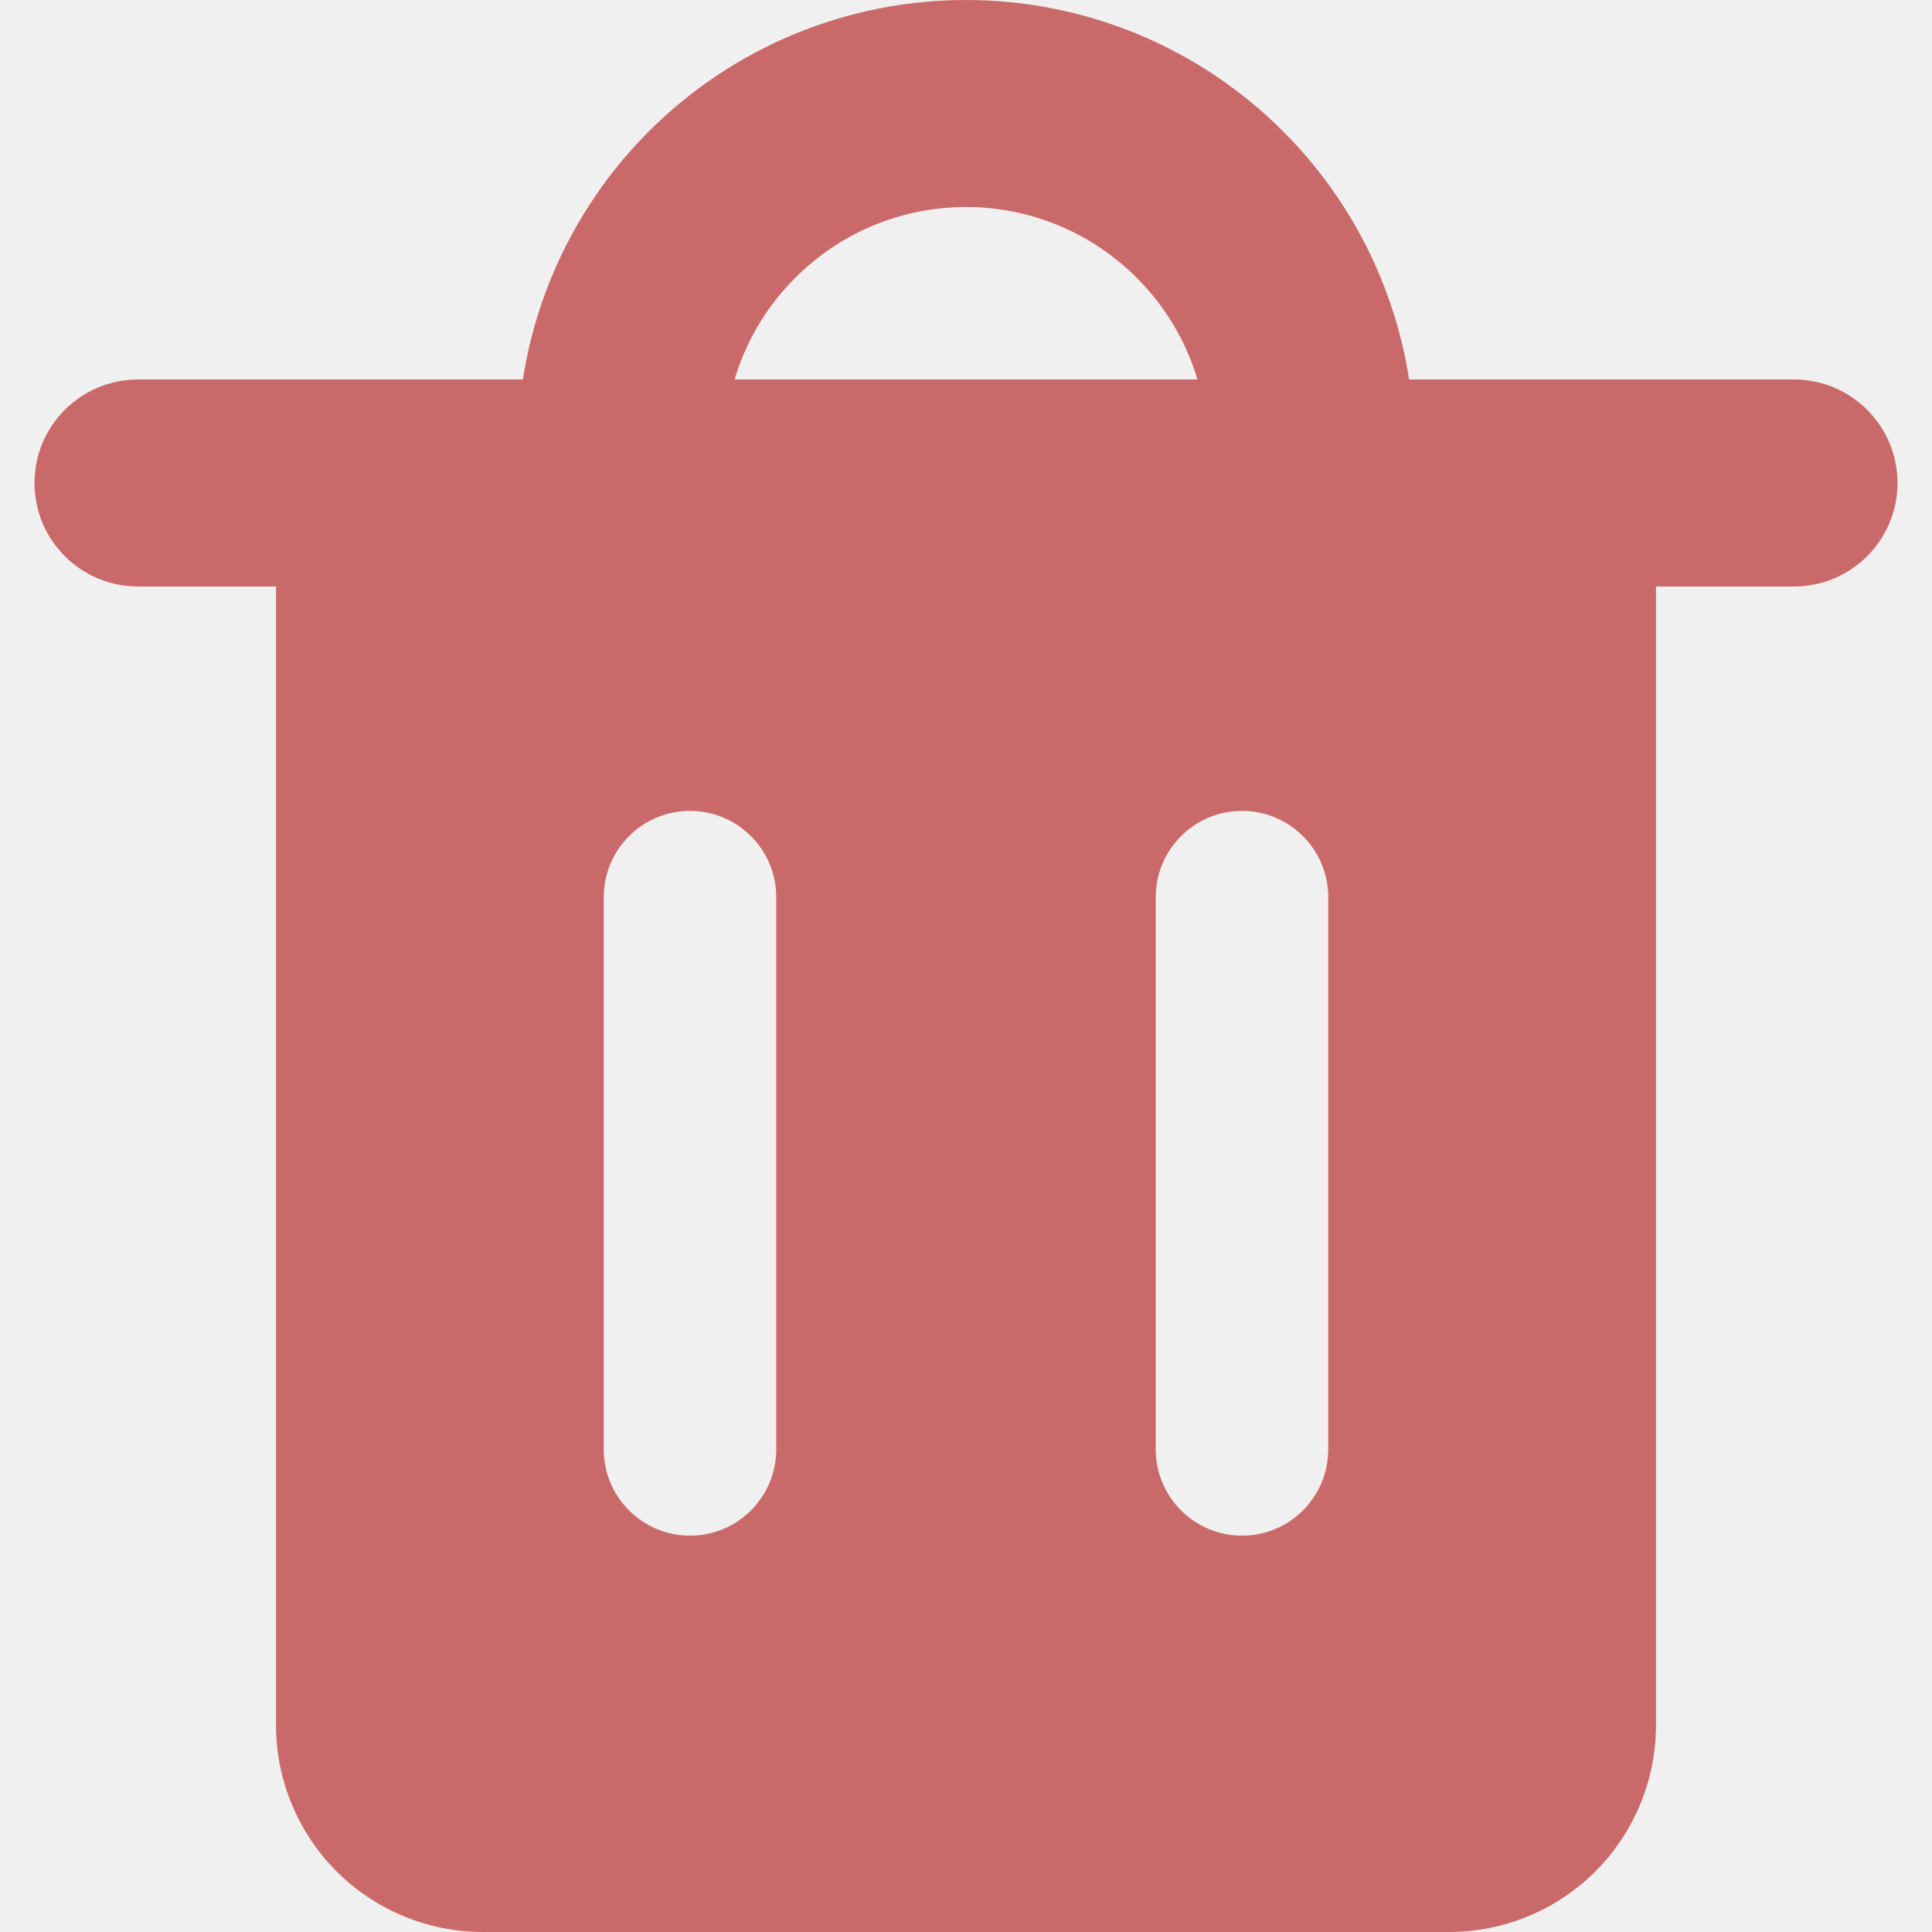
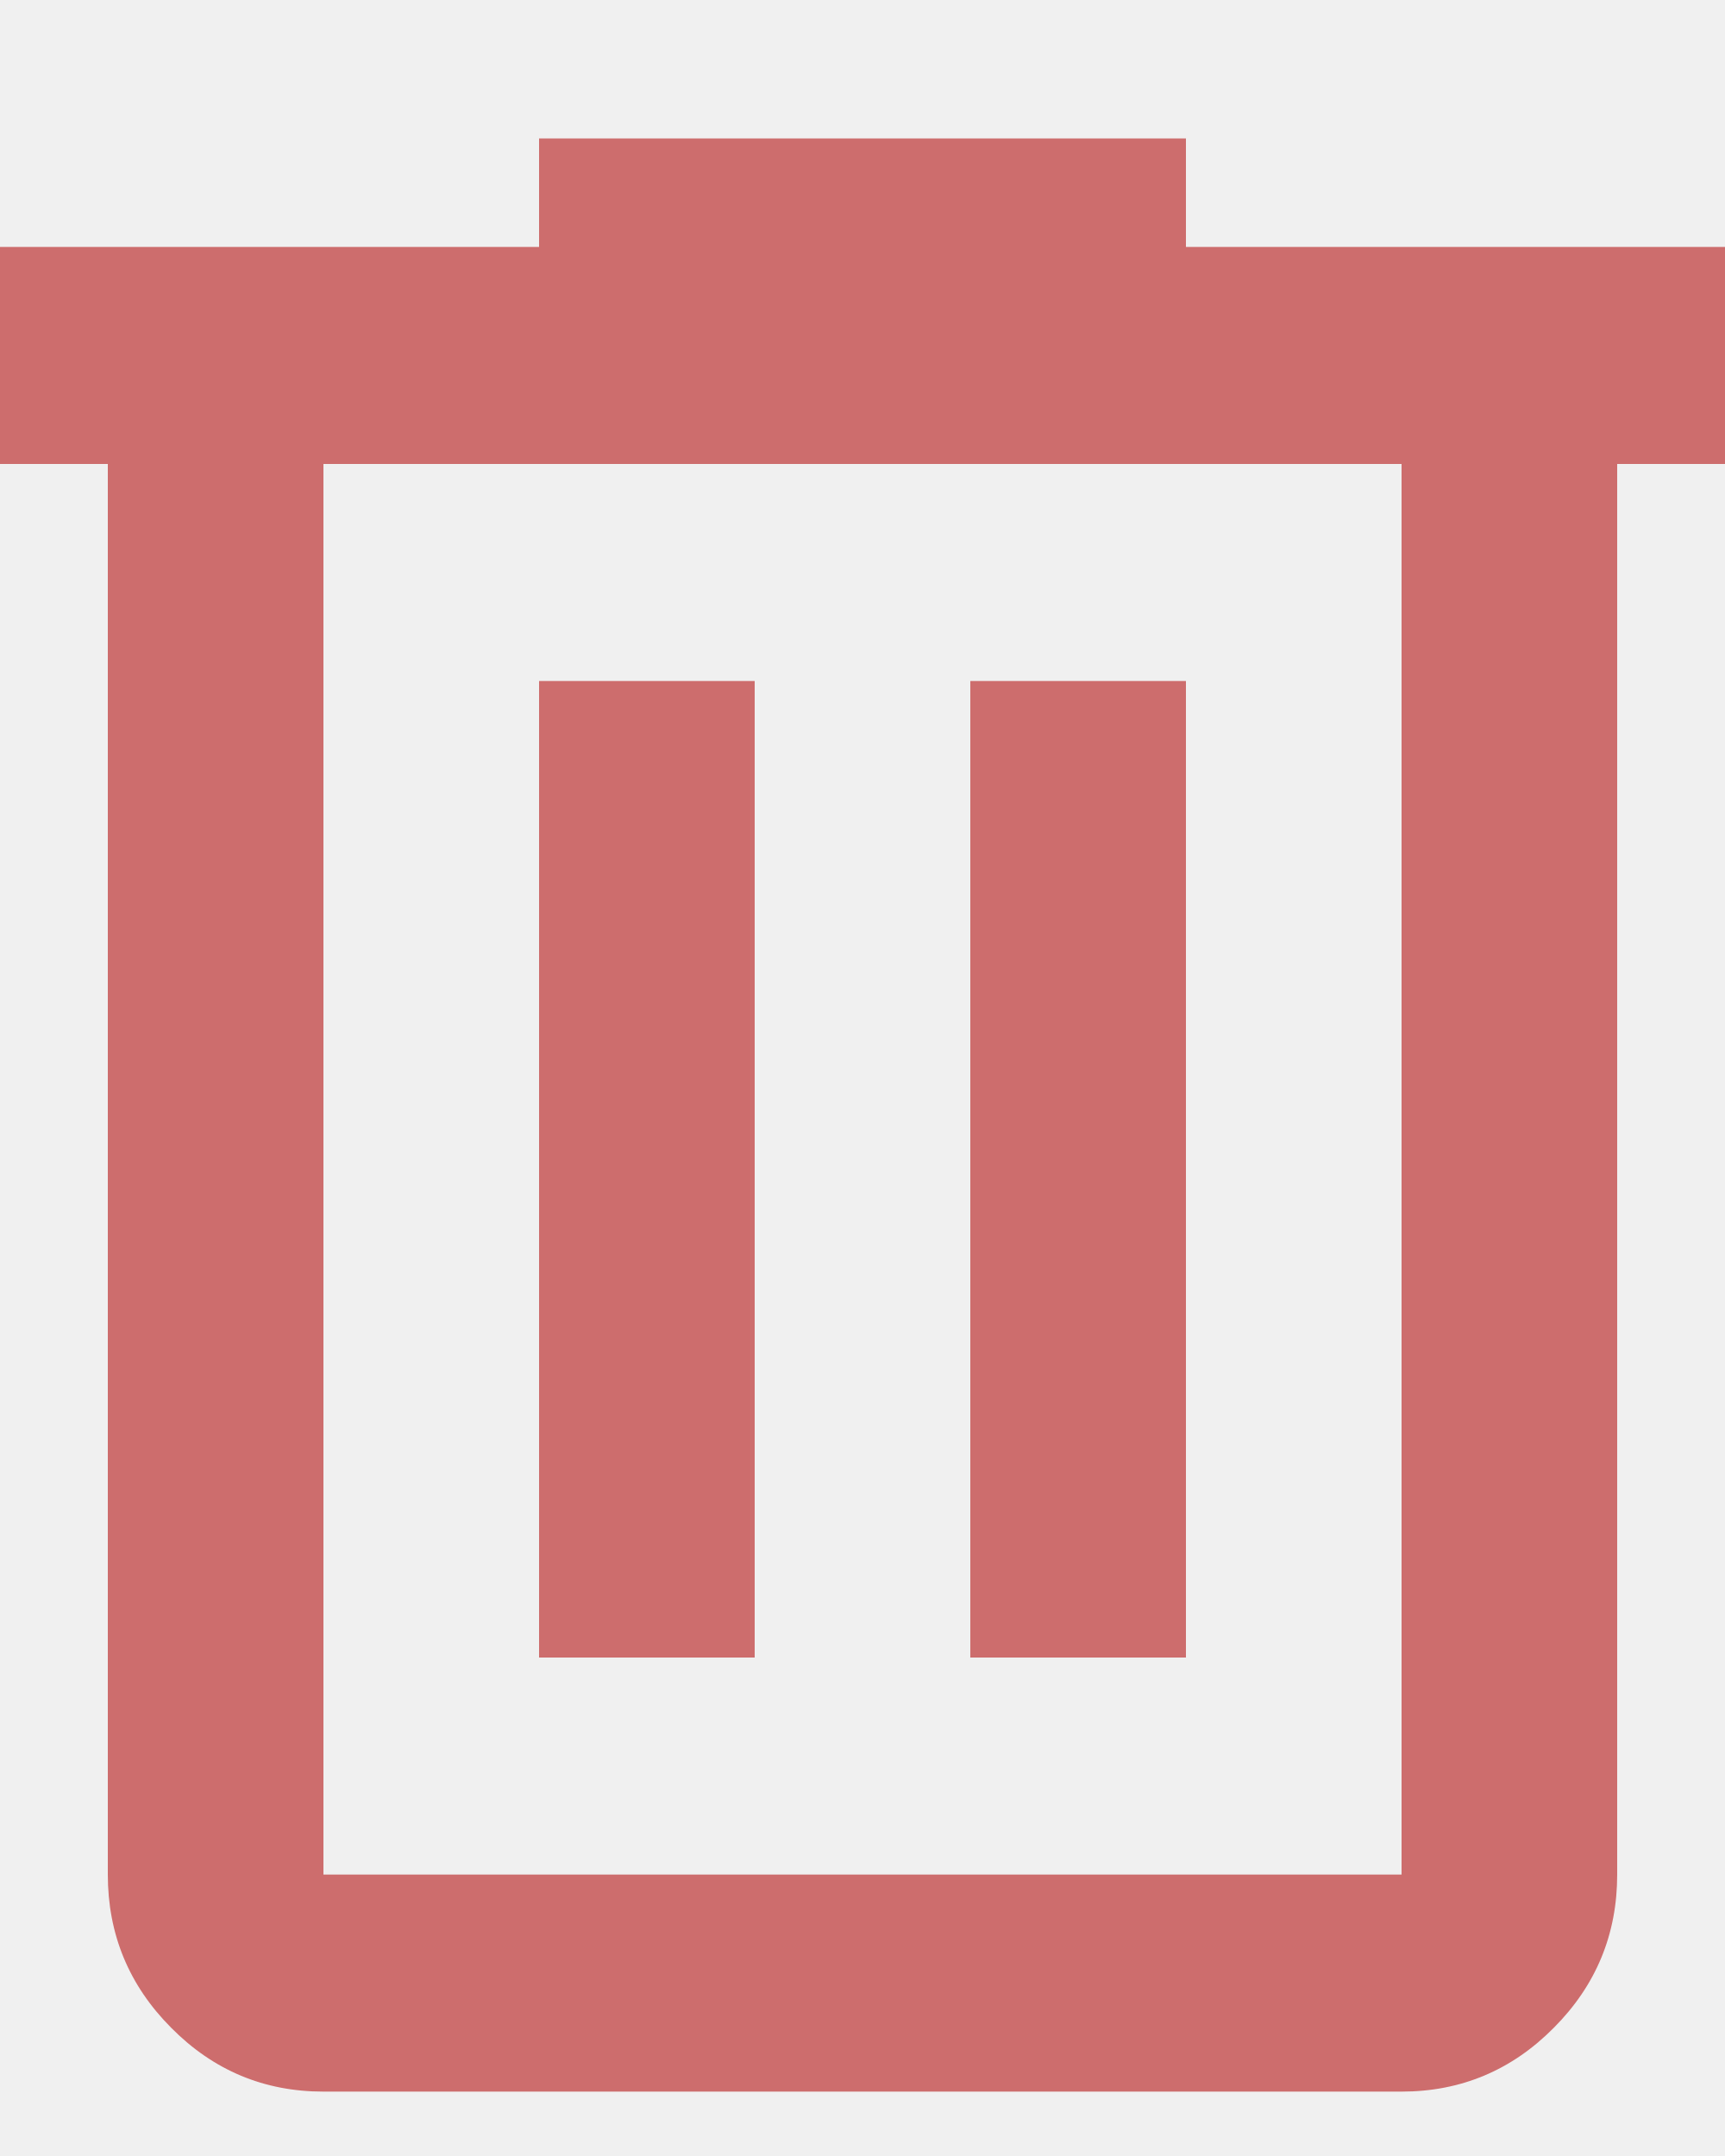
- <svg xmlns="http://www.w3.org/2000/svg" width="14" height="14" viewBox="0 0 14 14" fill="none">
-   <g clip-path="url(#clip0_2848_14440)">
-     <path fill-rule="evenodd" clip-rule="evenodd" d="M5.763 2.013C6.091 1.684 6.536 1.5 7 1.5C7.464 1.5 7.909 1.684 8.237 2.013C8.445 2.22 8.595 2.474 8.677 2.75H5.323C5.405 2.474 5.555 2.22 5.763 2.013ZM3.789 2.75C3.894 2.073 4.212 1.442 4.702 0.952C5.311 0.342 6.138 0 7 0C7.862 0 8.689 0.342 9.298 0.952C9.788 1.442 10.106 2.073 10.211 2.75H13C13.414 2.75 13.75 3.086 13.75 3.5C13.75 3.914 13.414 4.25 13 4.25H12V12.5C12 12.898 11.842 13.279 11.561 13.561C11.279 13.842 10.898 14 10.5 14H3.5C3.102 14 2.721 13.842 2.439 13.561C2.158 13.279 2 12.898 2 12.5V4.25H1C0.586 4.25 0.25 3.914 0.25 3.5C0.25 3.086 0.586 2.75 1 2.75H3.789ZM5 5.876C5.345 5.876 5.625 6.156 5.625 6.501V10.503C5.625 10.848 5.345 11.128 5 11.128C4.655 11.128 4.375 10.848 4.375 10.503V6.501C4.375 6.156 4.655 5.876 5 5.876ZM9.625 6.501C9.625 6.156 9.345 5.876 9 5.876C8.655 5.876 8.375 6.156 8.375 6.501V10.503C8.375 10.848 8.655 11.128 9 11.128C9.345 11.128 9.625 10.848 9.625 10.503V6.501Z" fill="#BF4343" fill-opacity="0.78" />
-   </g>
-   <defs>
-     <clipPath id="clip0_2848_14440">
-       <rect width="14" height="14" fill="white" />
-     </clipPath>
-   </defs>
+ <svg xmlns="http://www.w3.org/2000/svg" width="12" height="15" viewBox="0 0 12 15" fill="none">
+   <path d="M2.25 14.552C1.837 14.552 1.484 14.404 1.191 14.108C0.897 13.813 0.75 13.457 0.75 13.042V3.228H0V1.718H3.75V0.963H8.25V1.718H12V3.228H11.25V13.042C11.25 13.457 11.103 13.813 10.809 14.108C10.516 14.404 10.162 14.552 9.75 14.552H2.25ZM9.75 3.228H2.25V13.042H9.75V3.228ZM3.75 11.532H5.25V4.738H3.75V11.532ZM6.75 11.532H8.25V4.738H6.75V11.532Z" fill="#CD6D6D" />
</svg>
